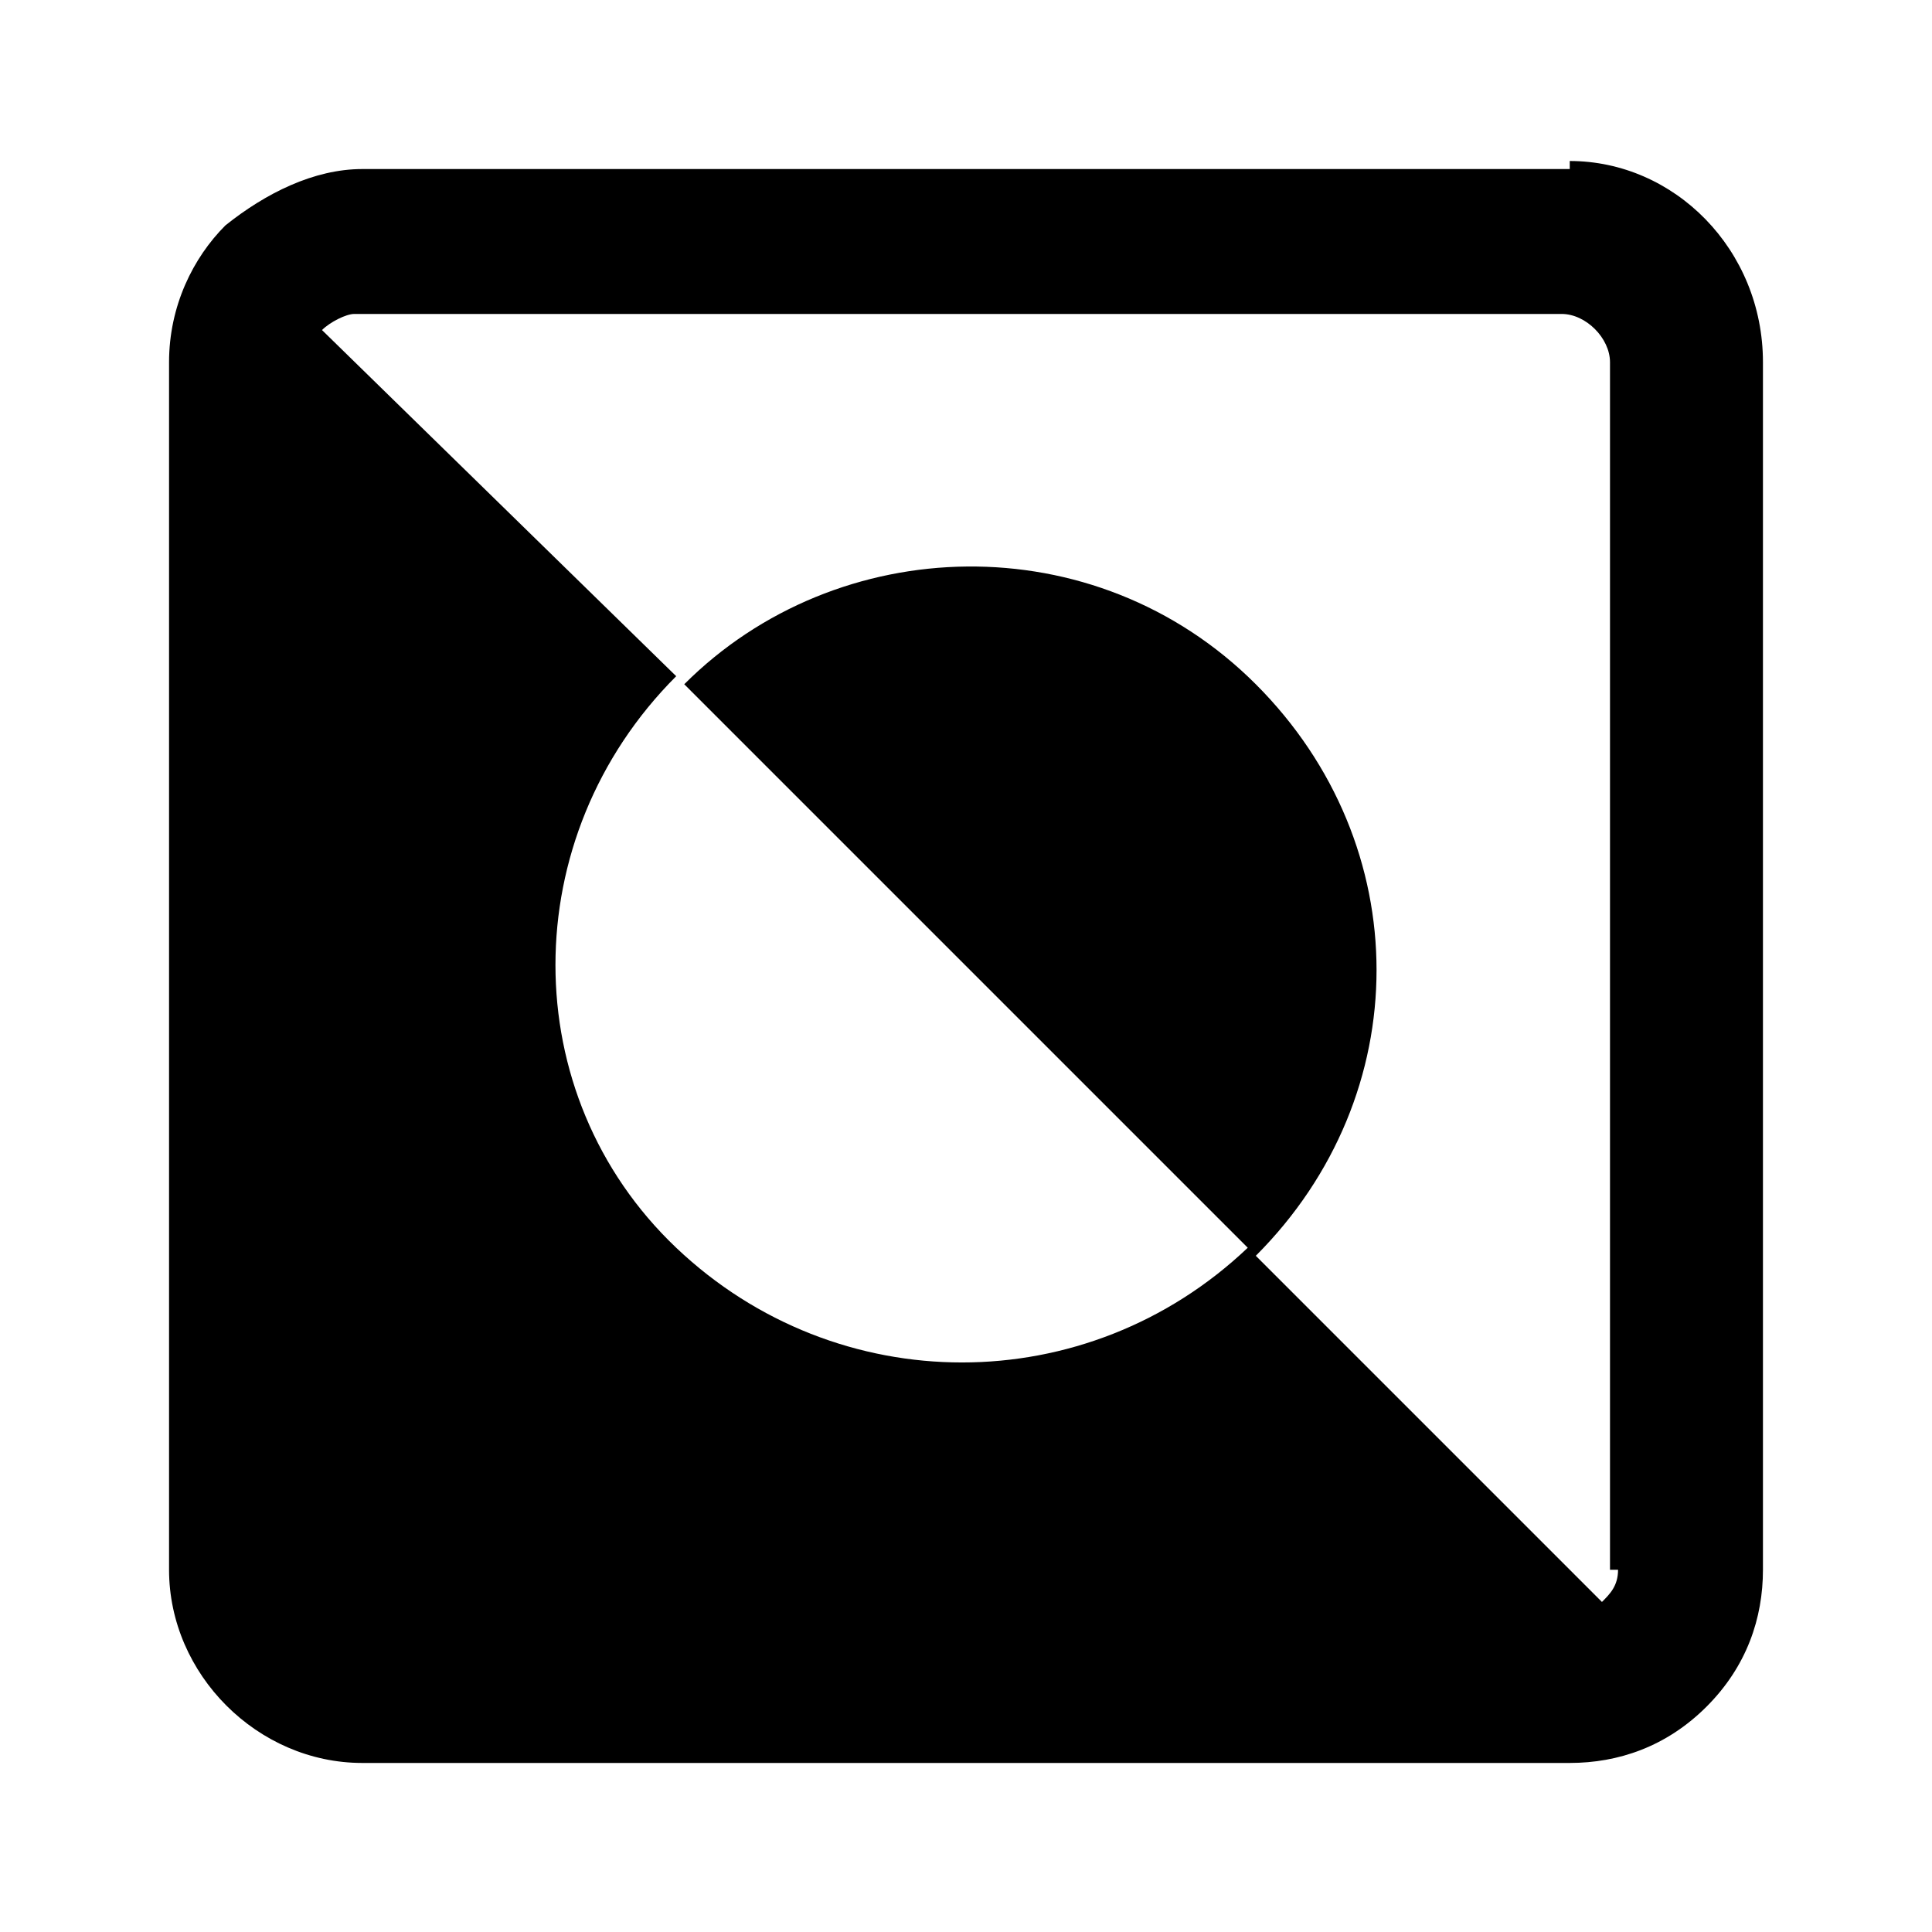
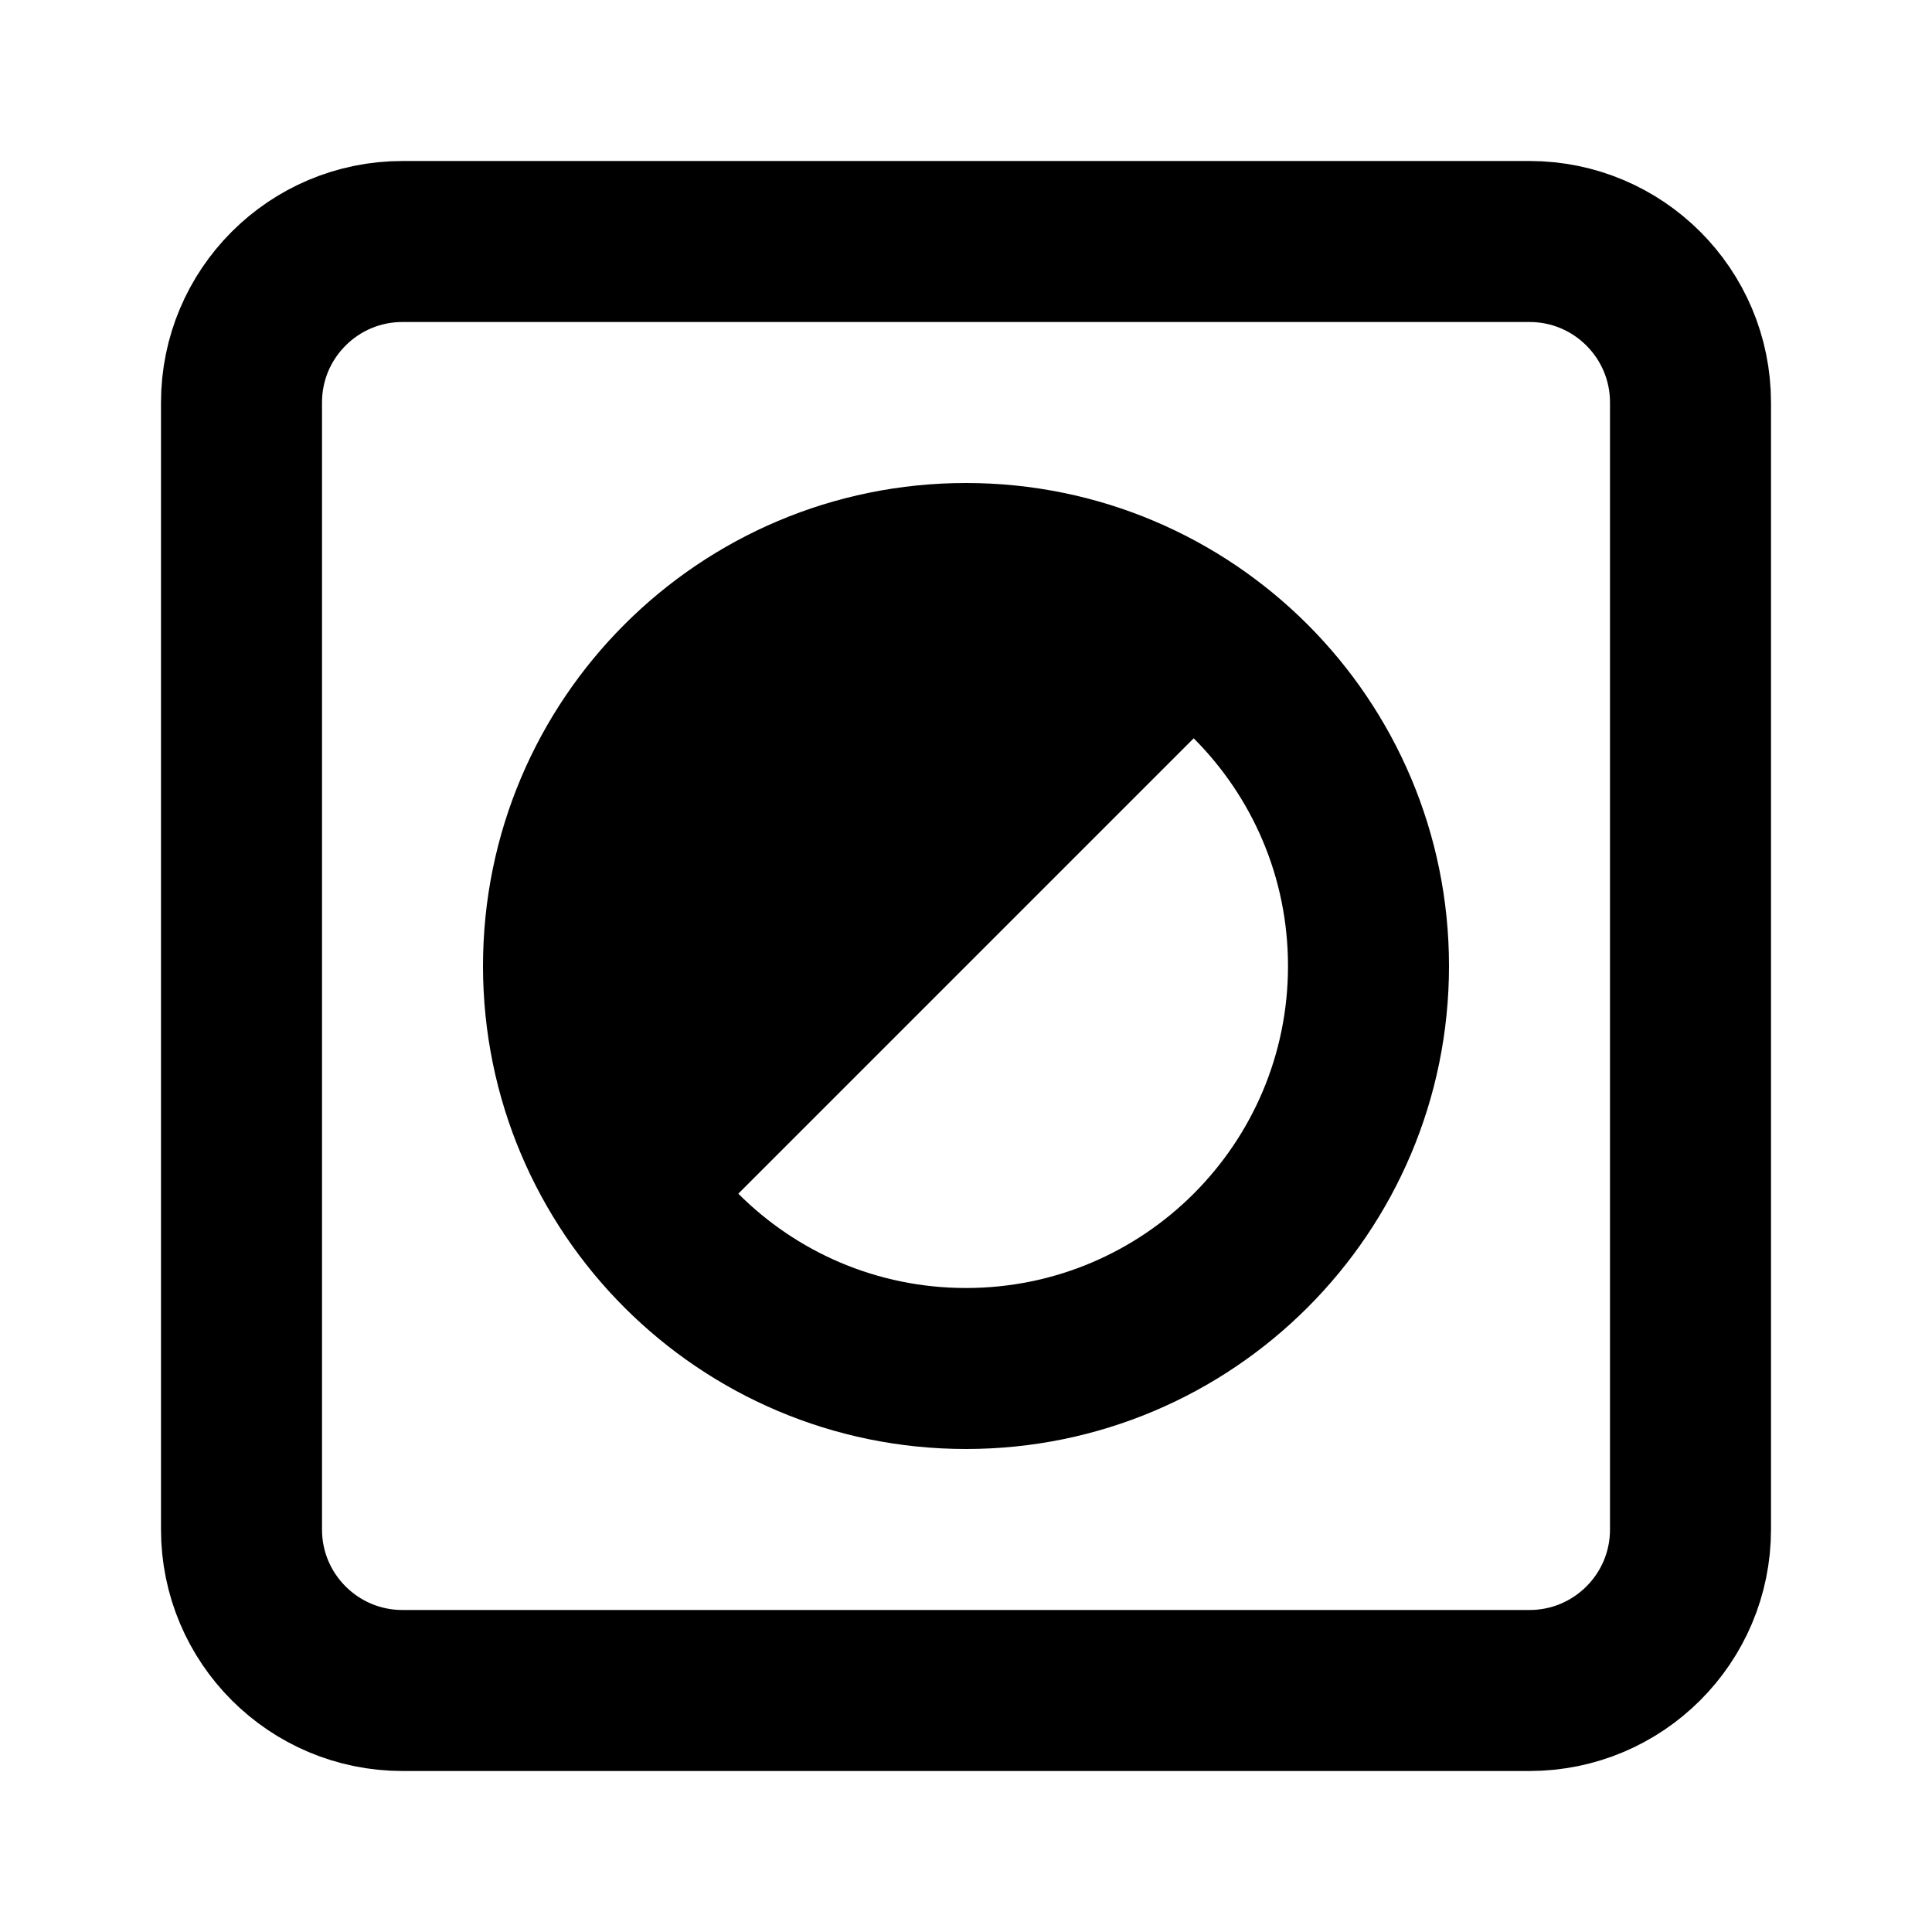
- <svg xmlns="http://www.w3.org/2000/svg" width="24" height="24" viewBox="0 0 24 24" fill="none">
-   <path d="M8.5 8.5l7.1 7.1c2-2 2-5.1 0-7.1s-5.2-1.9-7.1 0z M19.5 2.1h-15c-.6 0-1.2.3-1.7.7-.4.4-.7 1-.7 1.7v15c0 1.3 1.1 2.4 2.4 2.4h15c.6 0 1.2-.2 1.7-.7.5-.5.7-1.1.7-1.7v-15c0-1.4-1.1-2.5-2.4-2.5z M20.1 19.5c0 .2-.1.3-.2.4l-4.4-4.4c-2 1.9-5.1 1.9-7.1 0s-2-5.1 0-7.1L4 4.1c.1-.1.3-.2.4-.2h15c.3 0 .6.3.6.6v15z" fill="currentColor" />
+ <svg xmlns="http://www.w3.org/2000/svg" width="24" height="24" viewBox="0 0 24 24" fill="none" stroke="currentColor" stroke-width="2" stroke-linecap="round" stroke-linejoin="round">
+   <rect width="18" height="18" x="3" y="3" rx="2" />
+   <circle cx="12" cy="12" r="5" />
+   <path d="M8.46 15.54a5 5 0 0 1 7.08-7.08z" fill="currentColor" stroke="none" />
</svg>
